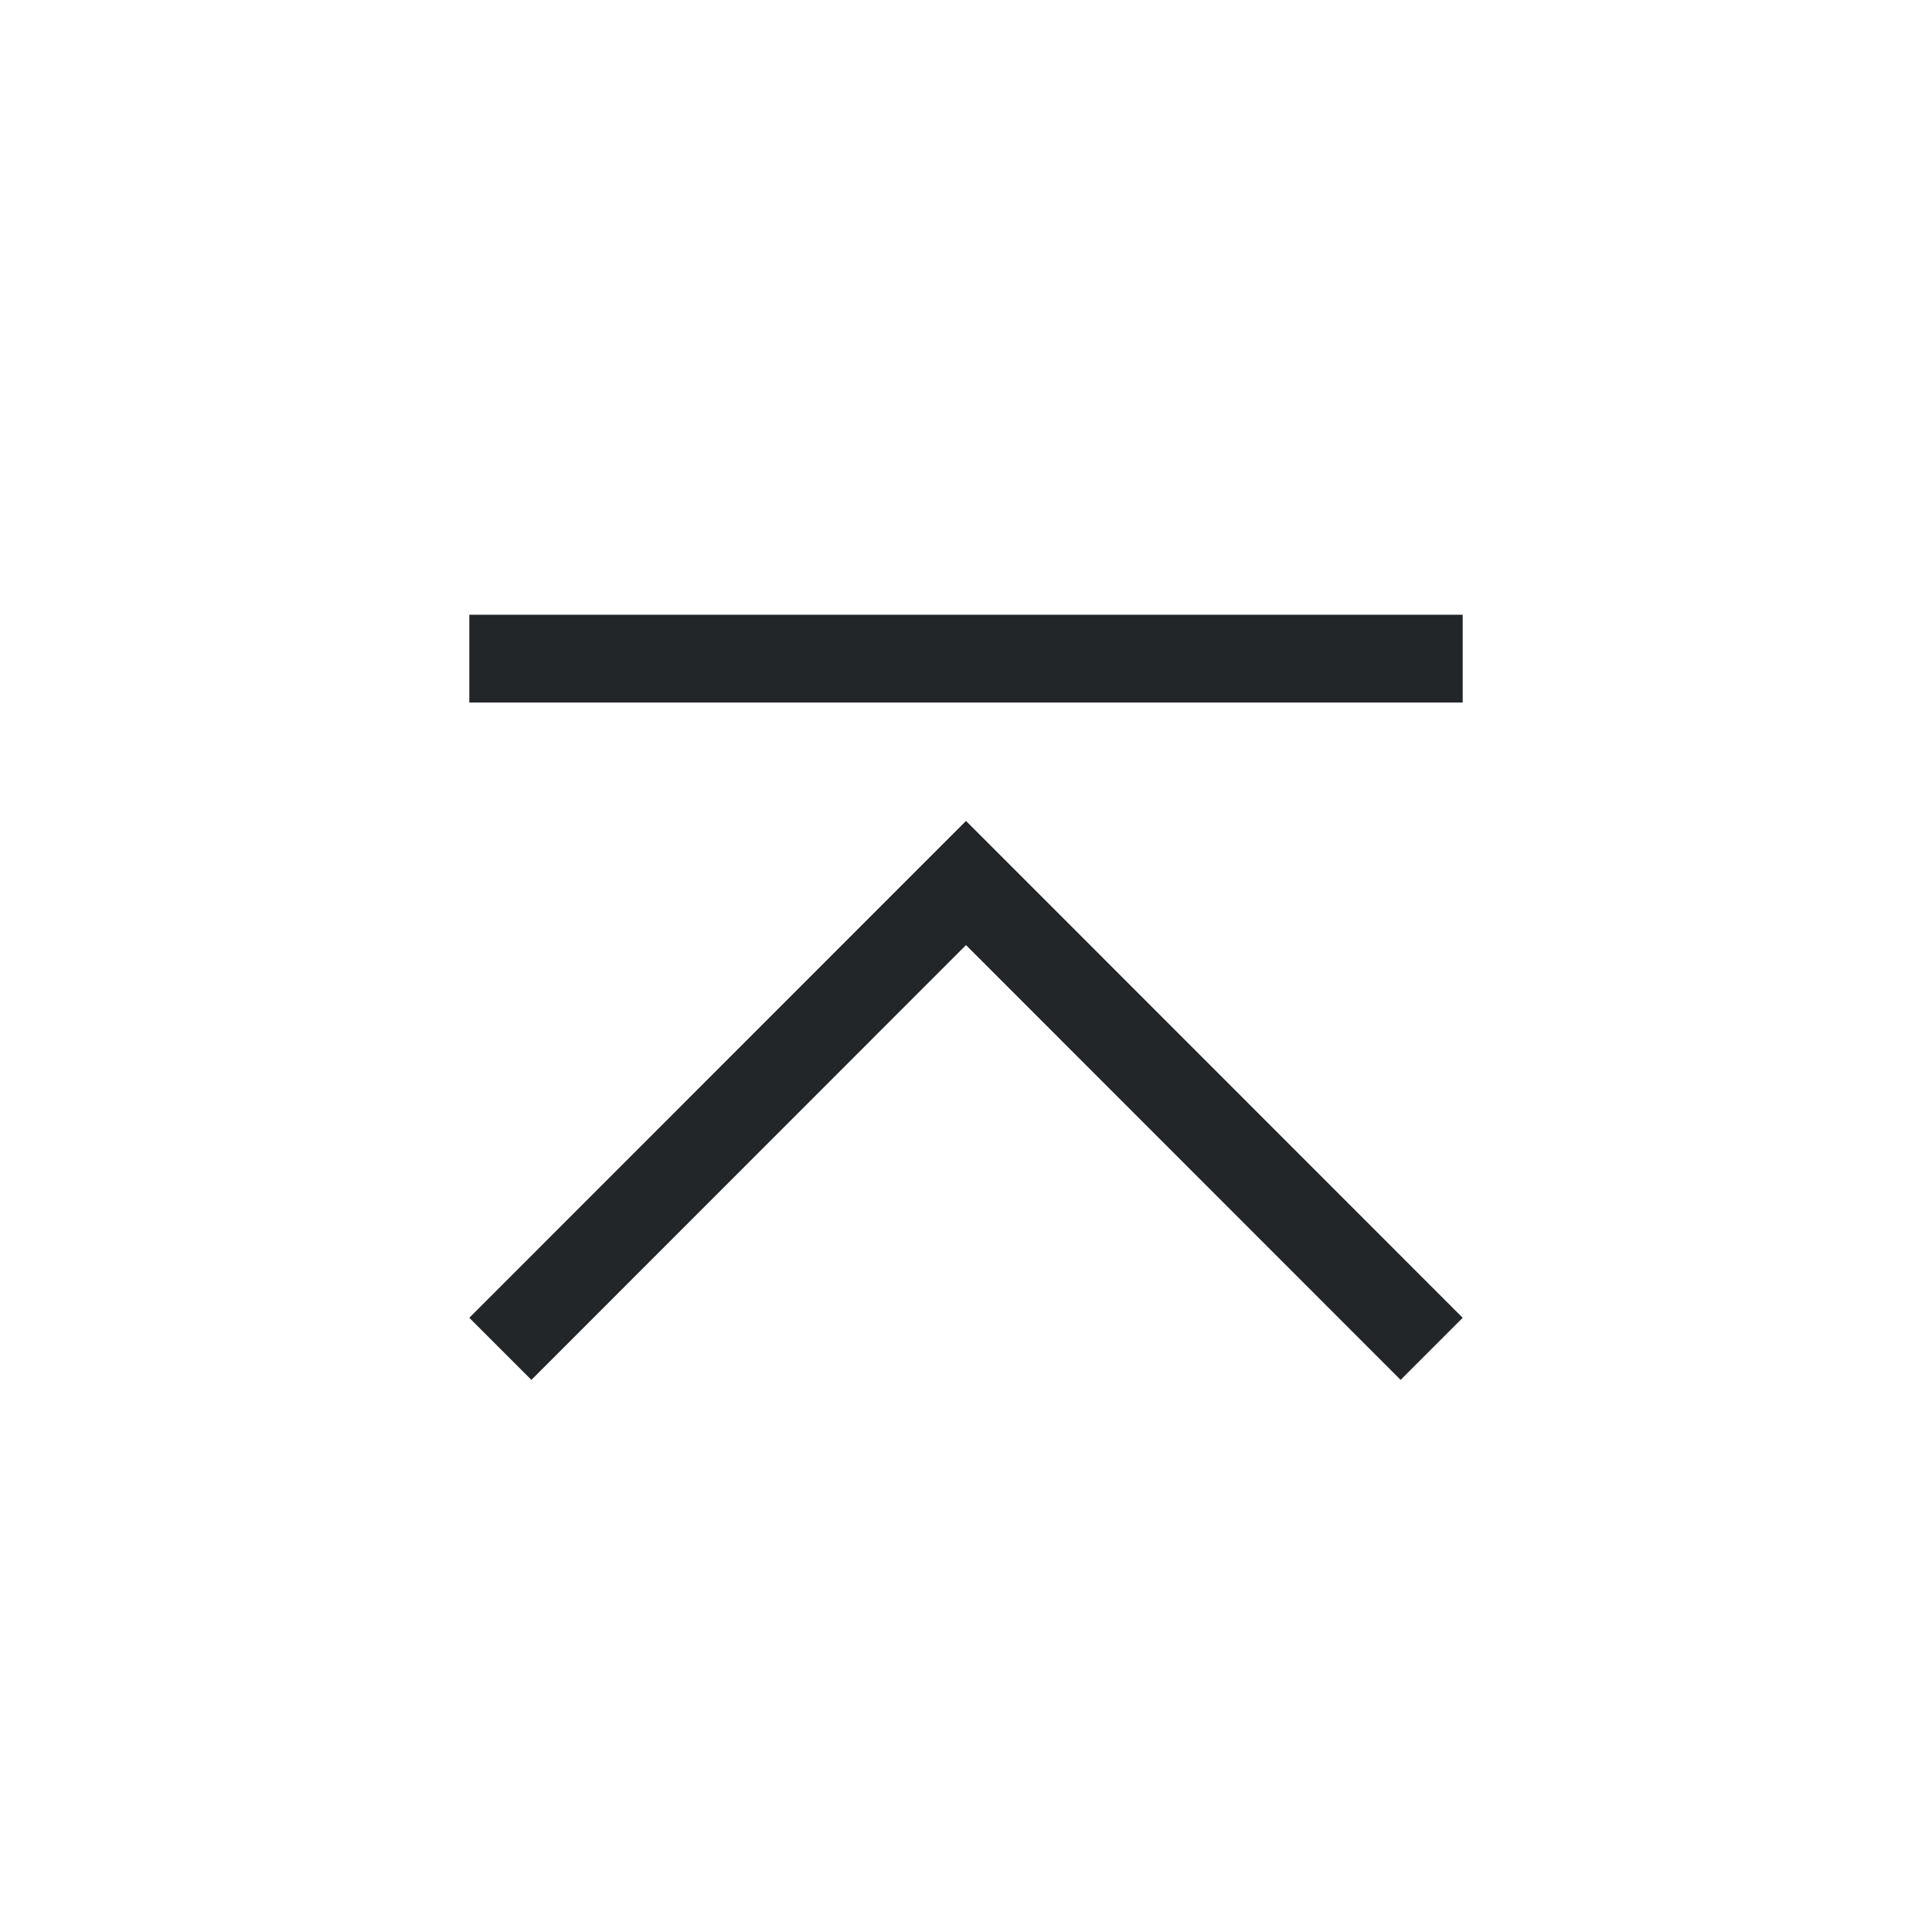
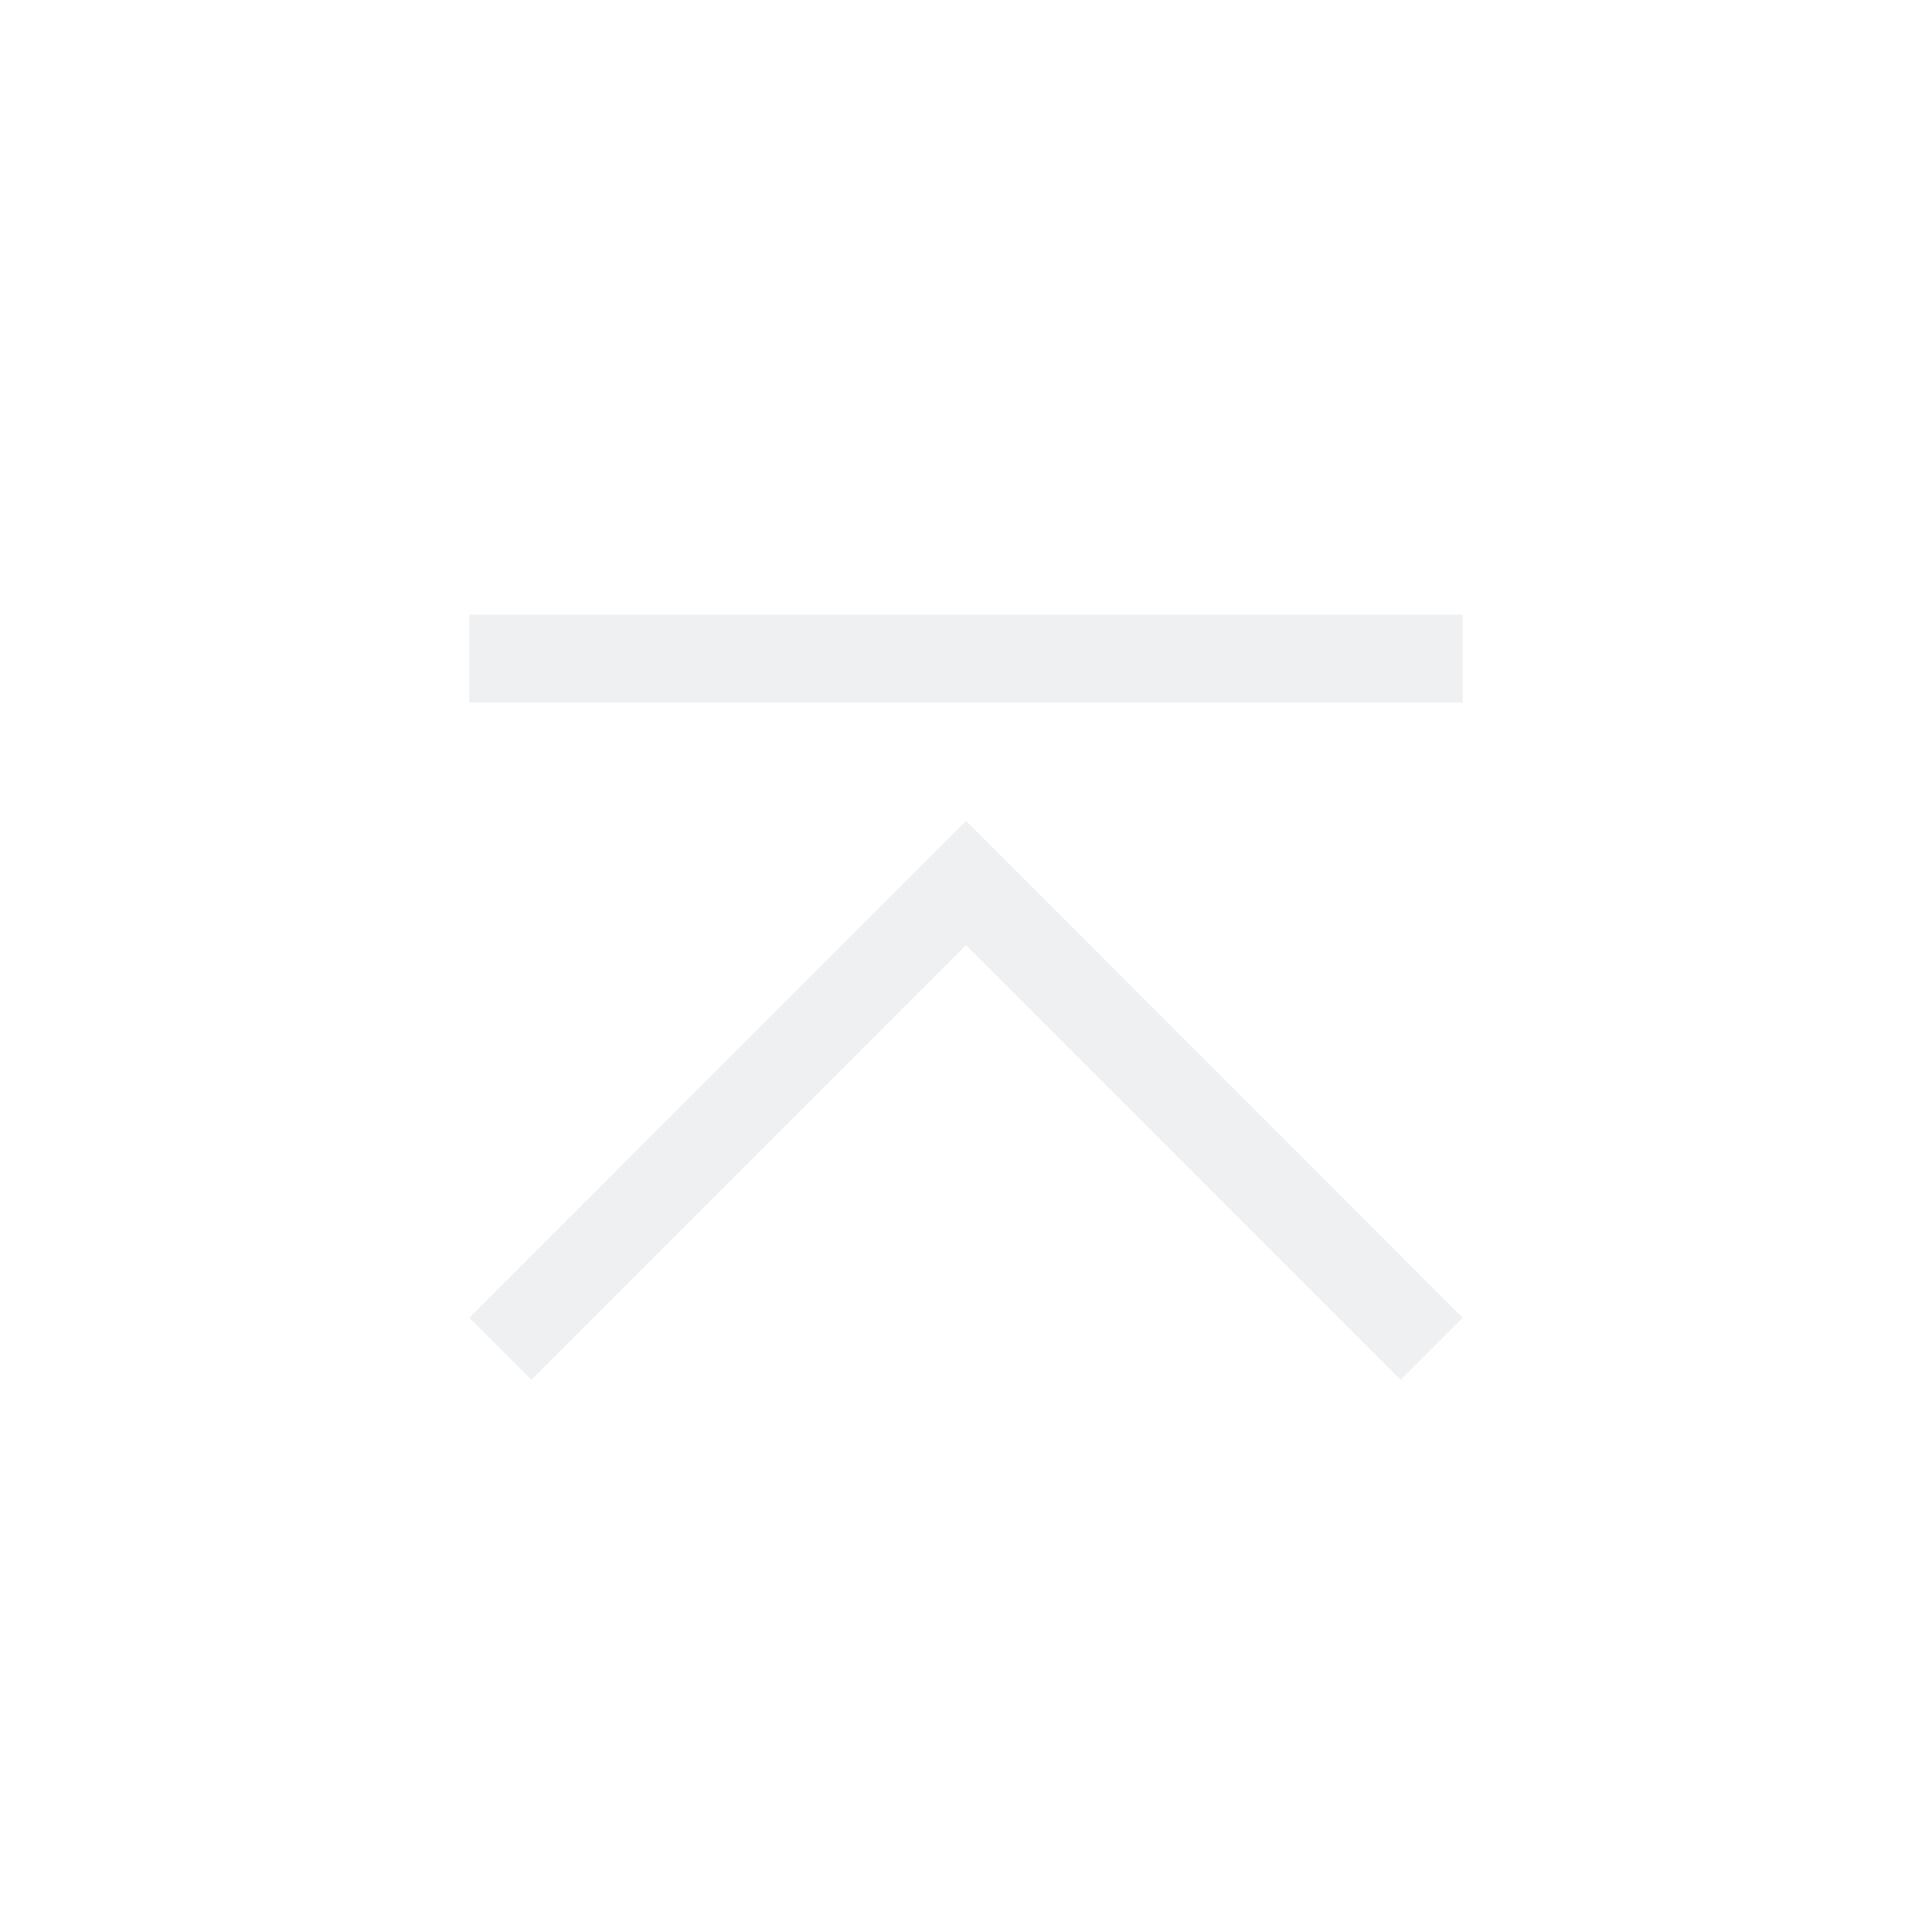
<svg xmlns="http://www.w3.org/2000/svg" style="enable-background:new" version="1.1" height="22" width="22" id="svg4306">
  <defs id="defs26" />
-   <style id="current-color-scheme" type="text/css">
-         .ColorScheme-Text {
-             color:#232629;
-         }
-         .ColorScheme-ButtonFocus{
-             color:#3daee9;
-         }
-             .ColorScheme-NegativeText {
-             color:#da4453;
-         }
-     </style>
-   <g id="pressed-center">
+   <g id="pressed-center" style="enable-background:new">
    <rect transform="scale(-1)" style="opacity:0.001;fill:#000000;fill-opacity:1;fill-rule:nonzero;stroke:none;stroke-width:2;stroke-linecap:round;stroke-linejoin:round;stroke-miterlimit:4;stroke-dasharray:none;stroke-opacity:1" y="-22" x="-66" height="22" width="22" id="rect4266-06" />
-     <path id="path1045" style="opacity:1;fill:currentColor" d="M 54.99 2 A 9 9 0 0 0 46 11 A 9 9 0 0 0 55 20 A 9 9 0 0 0 64 11 A 9 9 0 0 0 55 2 A 9 9 0 0 0 54.99 2 z M 49.344 7 L 60.656 7 L 60.656 8 L 49.344 8 L 49.344 7 z M 50.051 9.348 L 55 14.299 L 59.949 9.348 L 60.656 10.055 L 55 15.713 L 49.344 10.055 L 50.051 9.348 z " class="ColorScheme-Text" />
+     <path id="path1045" style="fill:#eff0f1" d="M 54.99 2 A 9 9 0 0 0 46 11 A 9 9 0 0 0 55 20 A 9 9 0 0 0 64 11 A 9 9 0 0 0 55 2 A 9 9 0 0 0 54.99 2 z M 49.344 7 L 60.656 7 L 60.656 8 L 49.344 8 L 49.344 7 z M 50.051 9.348 L 55 14.299 L 59.949 9.348 L 60.656 10.055 L 55 15.713 L 49.344 10.055 L 50.051 9.348 z " />
  </g>
  <g id="active-center" style="enable-background:new" transform="rotate(180,11,11)">
    <rect id="rect4266" width="22" height="22" x="0" y="0" style="opacity:0.001;fill:#000000;fill-opacity:1;fill-rule:nonzero;stroke:none;stroke-width:2;stroke-linecap:round;stroke-linejoin:round;stroke-miterlimit:4;stroke-dasharray:none;stroke-opacity:1" />
    <circle r="9" cy="11" cx="11" id="path867-5-6-5" style="opacity:0.003;fill:#000000;fill-opacity:1;stroke-width:1.001;enable-background:new" />
-     <path id="rect909-7-3-7-3-5-2-0" style="opacity:1;fill:currentColor" d="M 16.656,15 V 14 H 5.344 v 1 z M 11,12.652 16.656,6.994 15.949,6.287 11,11.238 6.051,6.287 5.344,6.994 Z" class="ColorScheme-Text" />
+     <path id="rect909-7-3-7-3-5-2-0" style="fill:#eff0f1" d="M 16.656,15 V 14 H 5.344 v 1 z M 11,12.652 16.656,6.994 15.949,6.287 11,11.238 6.051,6.287 5.344,6.994 Z" />
  </g>
  <g transform="rotate(180,44,11)" style="enable-background:new" id="inactive-center">
    <rect style="opacity:0.001;fill:#000000;fill-opacity:1;fill-rule:nonzero;stroke:none;stroke-width:2;stroke-linecap:round;stroke-linejoin:round;stroke-miterlimit:4;stroke-dasharray:none;stroke-opacity:1" y="0" x="0" height="22" width="22" id="rect4266-9" />
    <circle style="opacity:0.003;fill:#000000;fill-opacity:1;stroke-width:1.001;enable-background:new" id="path867-5-6-5-1" cx="11" cy="11" r="9" />
-     <path class="ColorScheme-Text" d="M 16.656,15 V 14 H 5.344 v 1 z M 11,12.652 16.656,6.994 15.949,6.287 11,11.238 6.051,6.287 5.344,6.994 Z" style="opacity:1;fill:currentColor" id="rect909-7-3-7-3-5-2-0-2" />
+     <path d="M 16.656,15 V 14 H 5.344 v 1 z M 11,12.652 16.656,6.994 15.949,6.287 11,11.238 6.051,6.287 5.344,6.994 Z" style="fill:#7f8c8d" id="rect909-7-3-7-3-5-2-0-2" />
  </g>
  <g transform="rotate(180,55,11)" style="enable-background:new" id="deactivated-center">
    <rect style="opacity:0.001;fill:#000000;fill-opacity:1;fill-rule:nonzero;stroke:none;stroke-width:2;stroke-linecap:round;stroke-linejoin:round;stroke-miterlimit:4;stroke-dasharray:none;stroke-opacity:1" y="0" x="0" height="22" width="22" id="rect4266-0" />
    <circle style="opacity:0.003;fill:#000000;fill-opacity:1;stroke-width:1.001;enable-background:new" id="path867-5-6-5-9" cx="11" cy="11" r="9" />
-     <path class="ColorScheme-Text" d="M 16.656,15 V 14 H 5.344 v 1 z M 11,12.652 16.656,6.994 15.949,6.287 11,11.238 6.051,6.287 5.344,6.994 Z" style="opacity:0.3;fill:currentColor" id="rect909-7-3-7-3-5-2-0-3" />
+     <path d="M 16.656,15 V 14 H 5.344 v 1 z M 11,12.652 16.656,6.994 15.949,6.287 11,11.238 6.051,6.287 5.344,6.994 Z" style="fill:#bdc3c7" id="rect909-7-3-7-3-5-2-0-3" />
  </g>
-   <g id="hover-center">
+   <g id="hover-center" style="enable-background:new">
    <rect style="opacity:0.001;fill:#000000;fill-opacity:1;fill-rule:nonzero;stroke:none;stroke-width:2;stroke-linecap:round;stroke-linejoin:round;stroke-miterlimit:4;stroke-dasharray:none;stroke-opacity:1" y="-22" x="-44" height="22" width="22" id="rect4266-6" transform="scale(-1)" />
-     <path class="ColorScheme-Text" id="path887" style="opacity:1;fill:currentColor" d="M 32.99 2 A 9 9 0 0 0 24 11 A 9 9 0 0 0 33 20 A 9 9 0 0 0 42 11 A 9 9 0 0 0 33 2 A 9 9 0 0 0 32.99 2 z M 27.344 7 L 38.656 7 L 38.656 8 L 27.344 8 L 27.344 7 z M 33 9.348 L 38.656 15.006 L 37.949 15.713 L 33 10.762 L 28.051 15.713 L 27.344 15.006 L 33 9.348 z " />
+     <path id="path887" style="fill:#eff0f1" d="M 32.99 2 A 9 9 0 0 0 24 11 A 9 9 0 0 0 33 20 A 9 9 0 0 0 42 11 A 9 9 0 0 0 33 2 A 9 9 0 0 0 32.99 2 z M 27.344 7 L 38.656 7 L 38.656 8 L 27.344 8 L 27.344 7 z M 33 9.348 L 38.656 15.006 L 37.949 15.713 L 33 10.762 L 28.051 15.713 L 27.344 15.006 L 33 9.348 z " />
  </g>
</svg>
